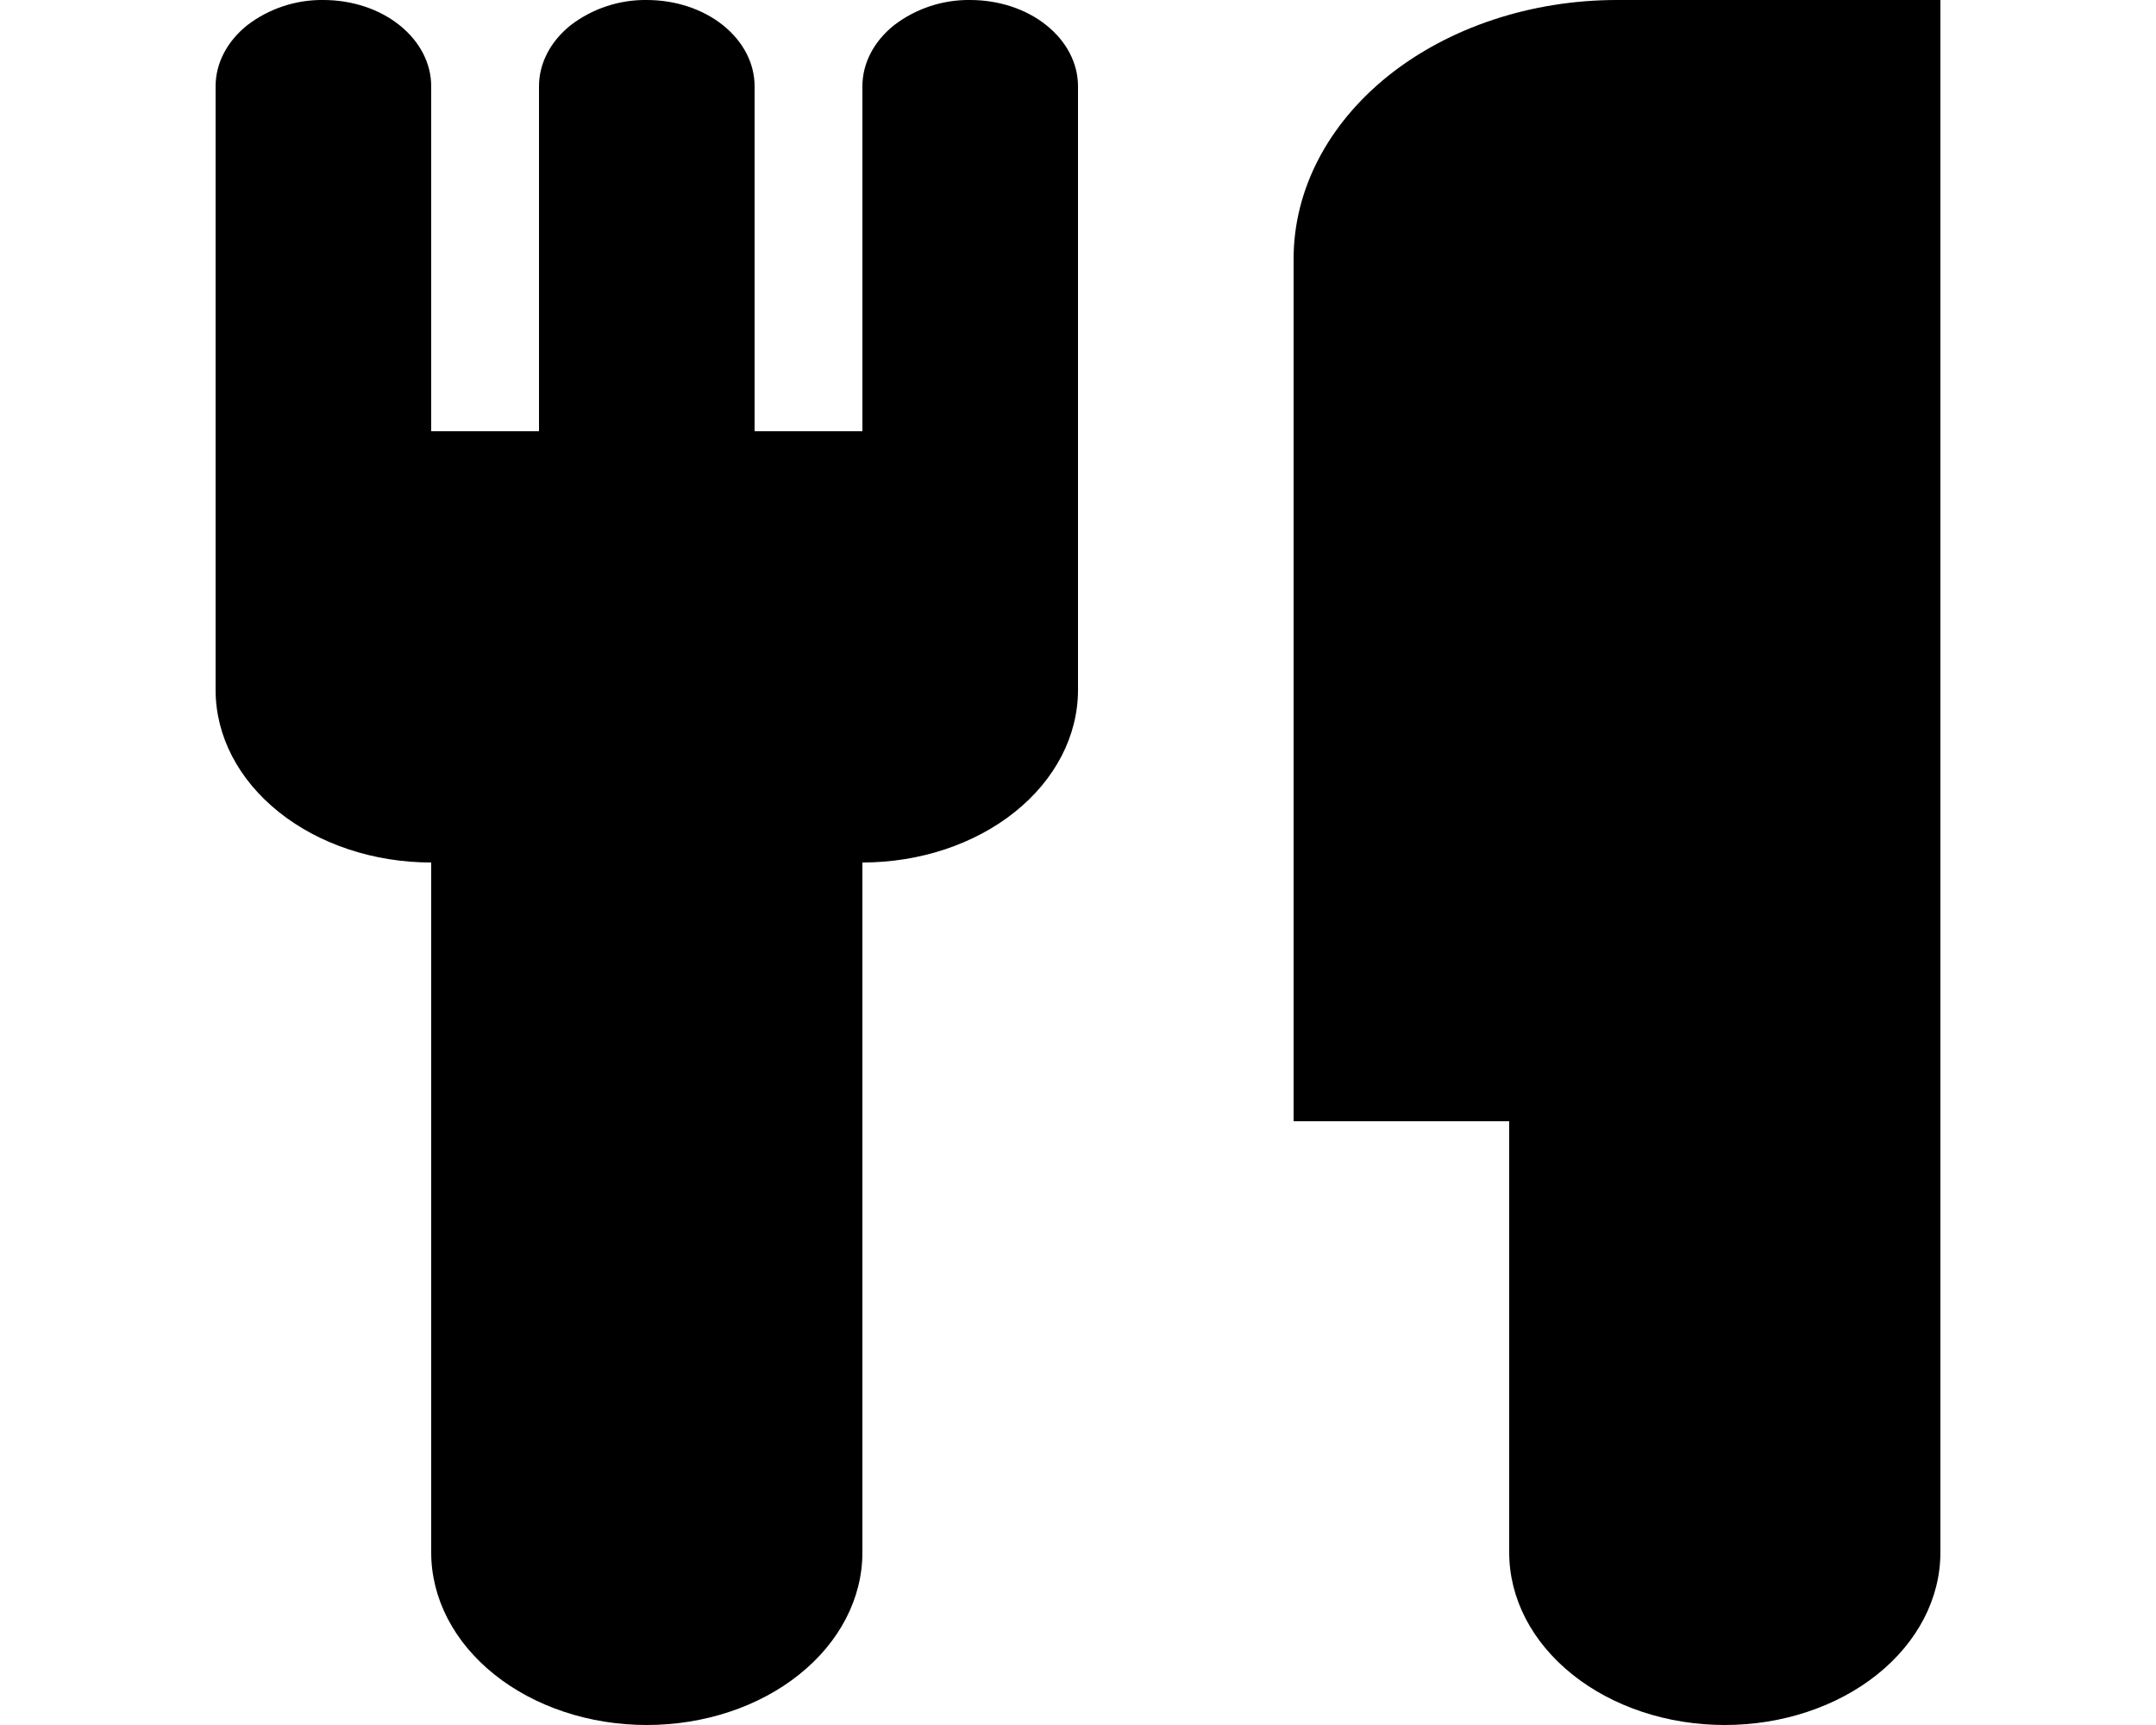
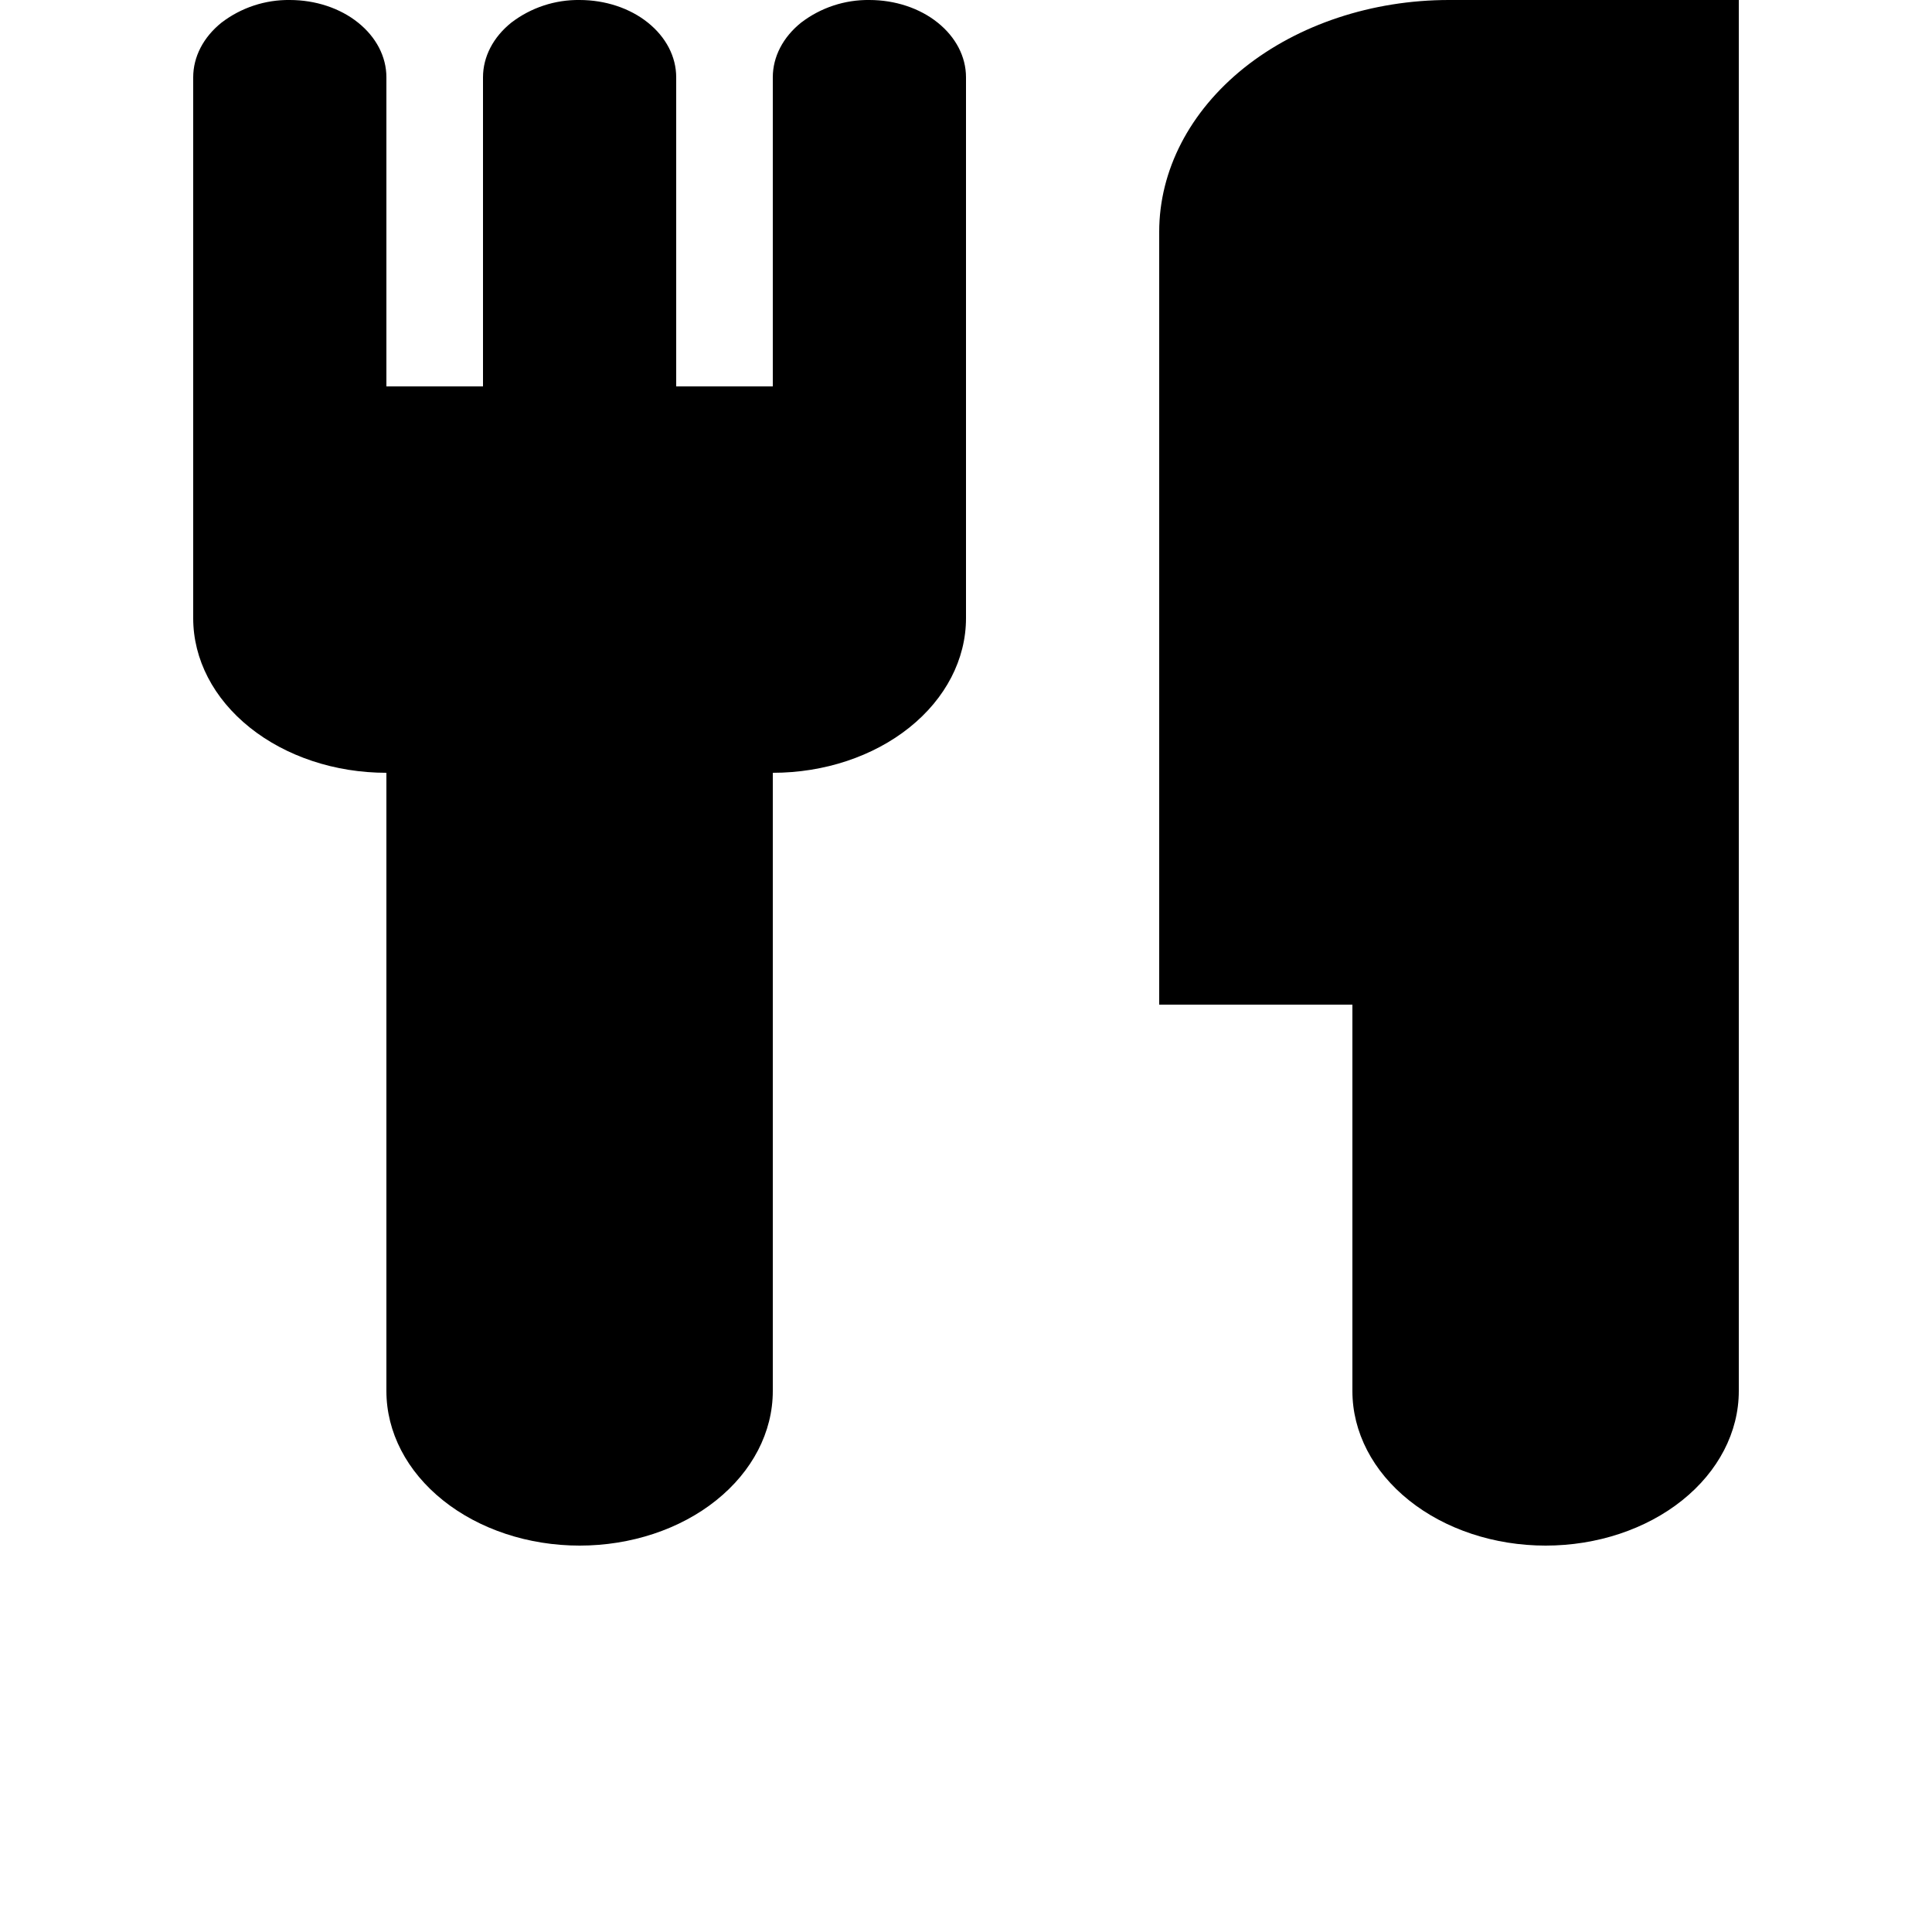
- <svg xmlns="http://www.w3.org/2000/svg" width="30" height="24" fill="none">
+ <svg xmlns="http://www.w3.org/2000/svg" width="30" height="30" fill="none">
  <path fill="#000" d="M27 13.2v8.4c0 .636-.316 1.247-.879 1.697-.562.45-1.325.703-2.121.703s-1.559-.253-2.121-.703c-.563-.45-.879-1.06-.879-1.697v-6h-3v-12c0-.955.474-1.87 1.318-2.546C20.162.38 21.306 0 22.5 0H27v13.2ZM6 12c-.796 0-1.559-.253-2.121-.703C3.316 10.847 3 10.237 3 9.6V1.2c0-.318.158-.623.44-.849A1.709 1.709 0 0 1 4.5 0c.398 0 .78.126 1.06.351.282.226.44.53.44.849V6h1.5V1.2c0-.318.158-.623.44-.849A1.709 1.709 0 0 1 9 0c.398 0 .78.126 1.06.351.282.226.44.53.44.849V6H12V1.2c0-.318.158-.623.44-.849A1.709 1.709 0 0 1 13.5 0c.398 0 .78.126 1.06.351.282.226.44.53.44.849v8.4c0 .636-.316 1.247-.879 1.697-.562.45-1.325.703-2.121.703v9.6c0 .636-.316 1.247-.879 1.697C10.56 23.747 9.796 24 9 24s-1.559-.253-2.121-.703C6.316 22.847 6 22.237 6 21.6V12Z" />
</svg>
